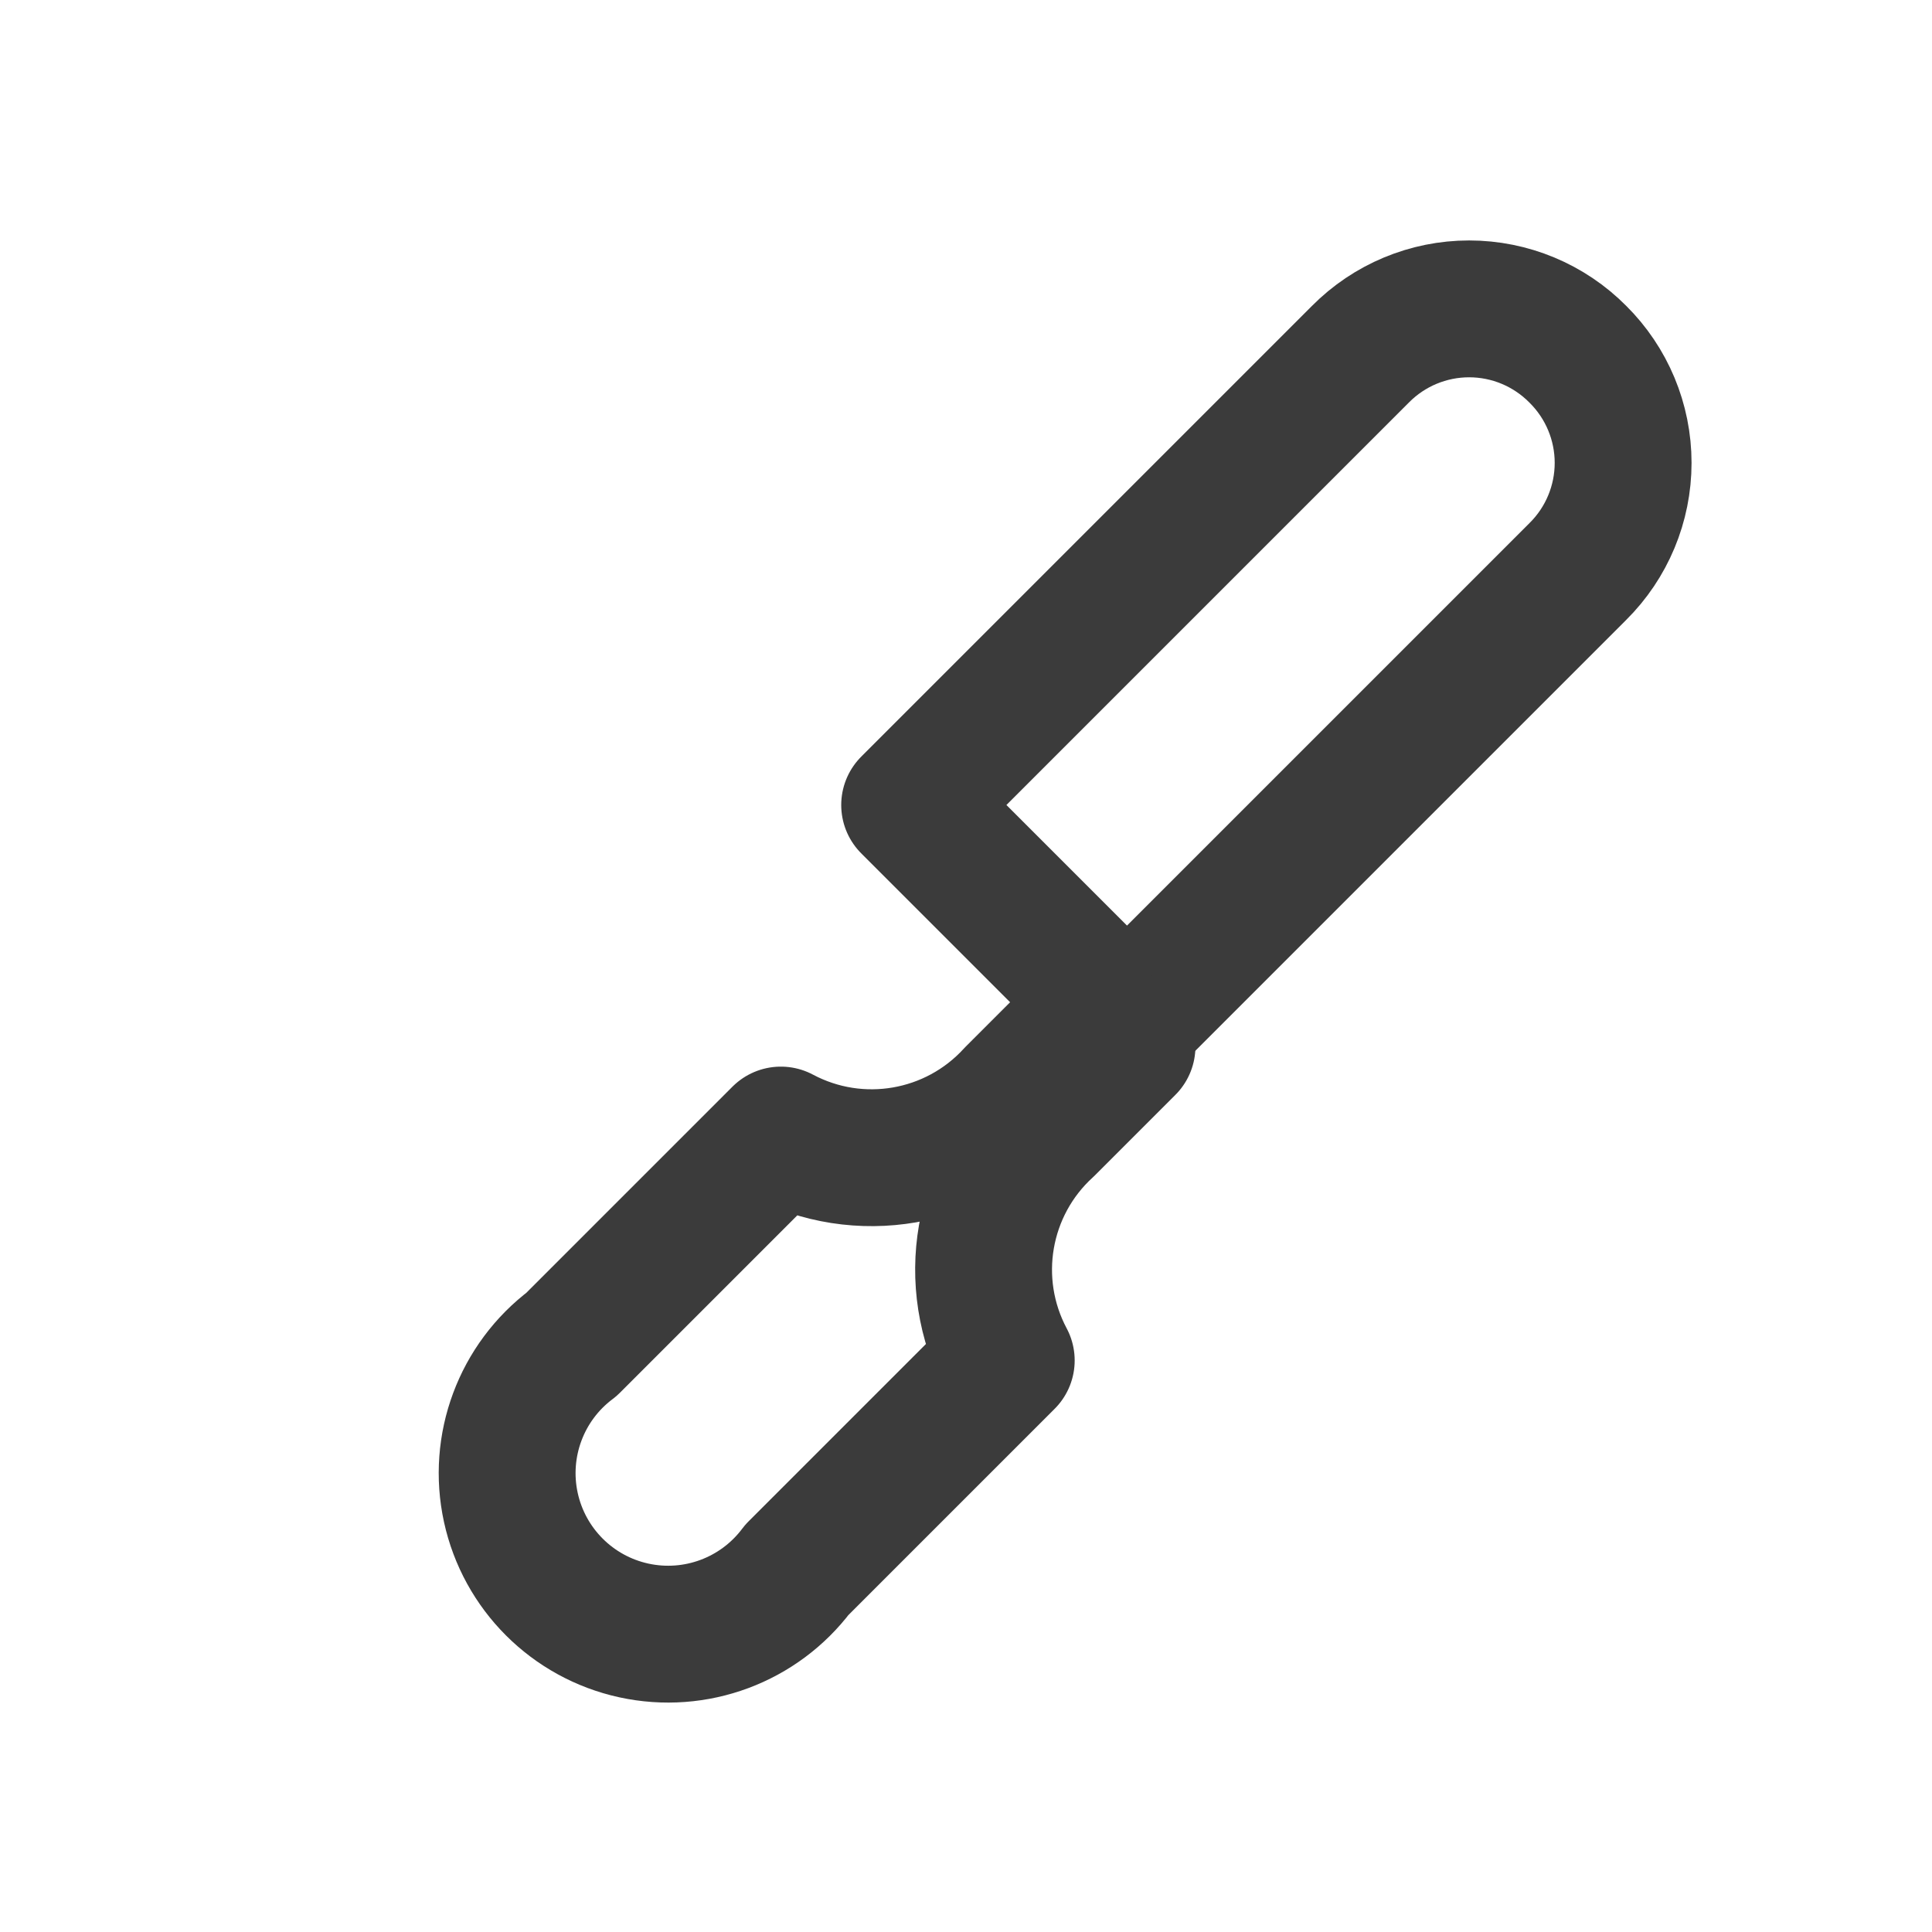
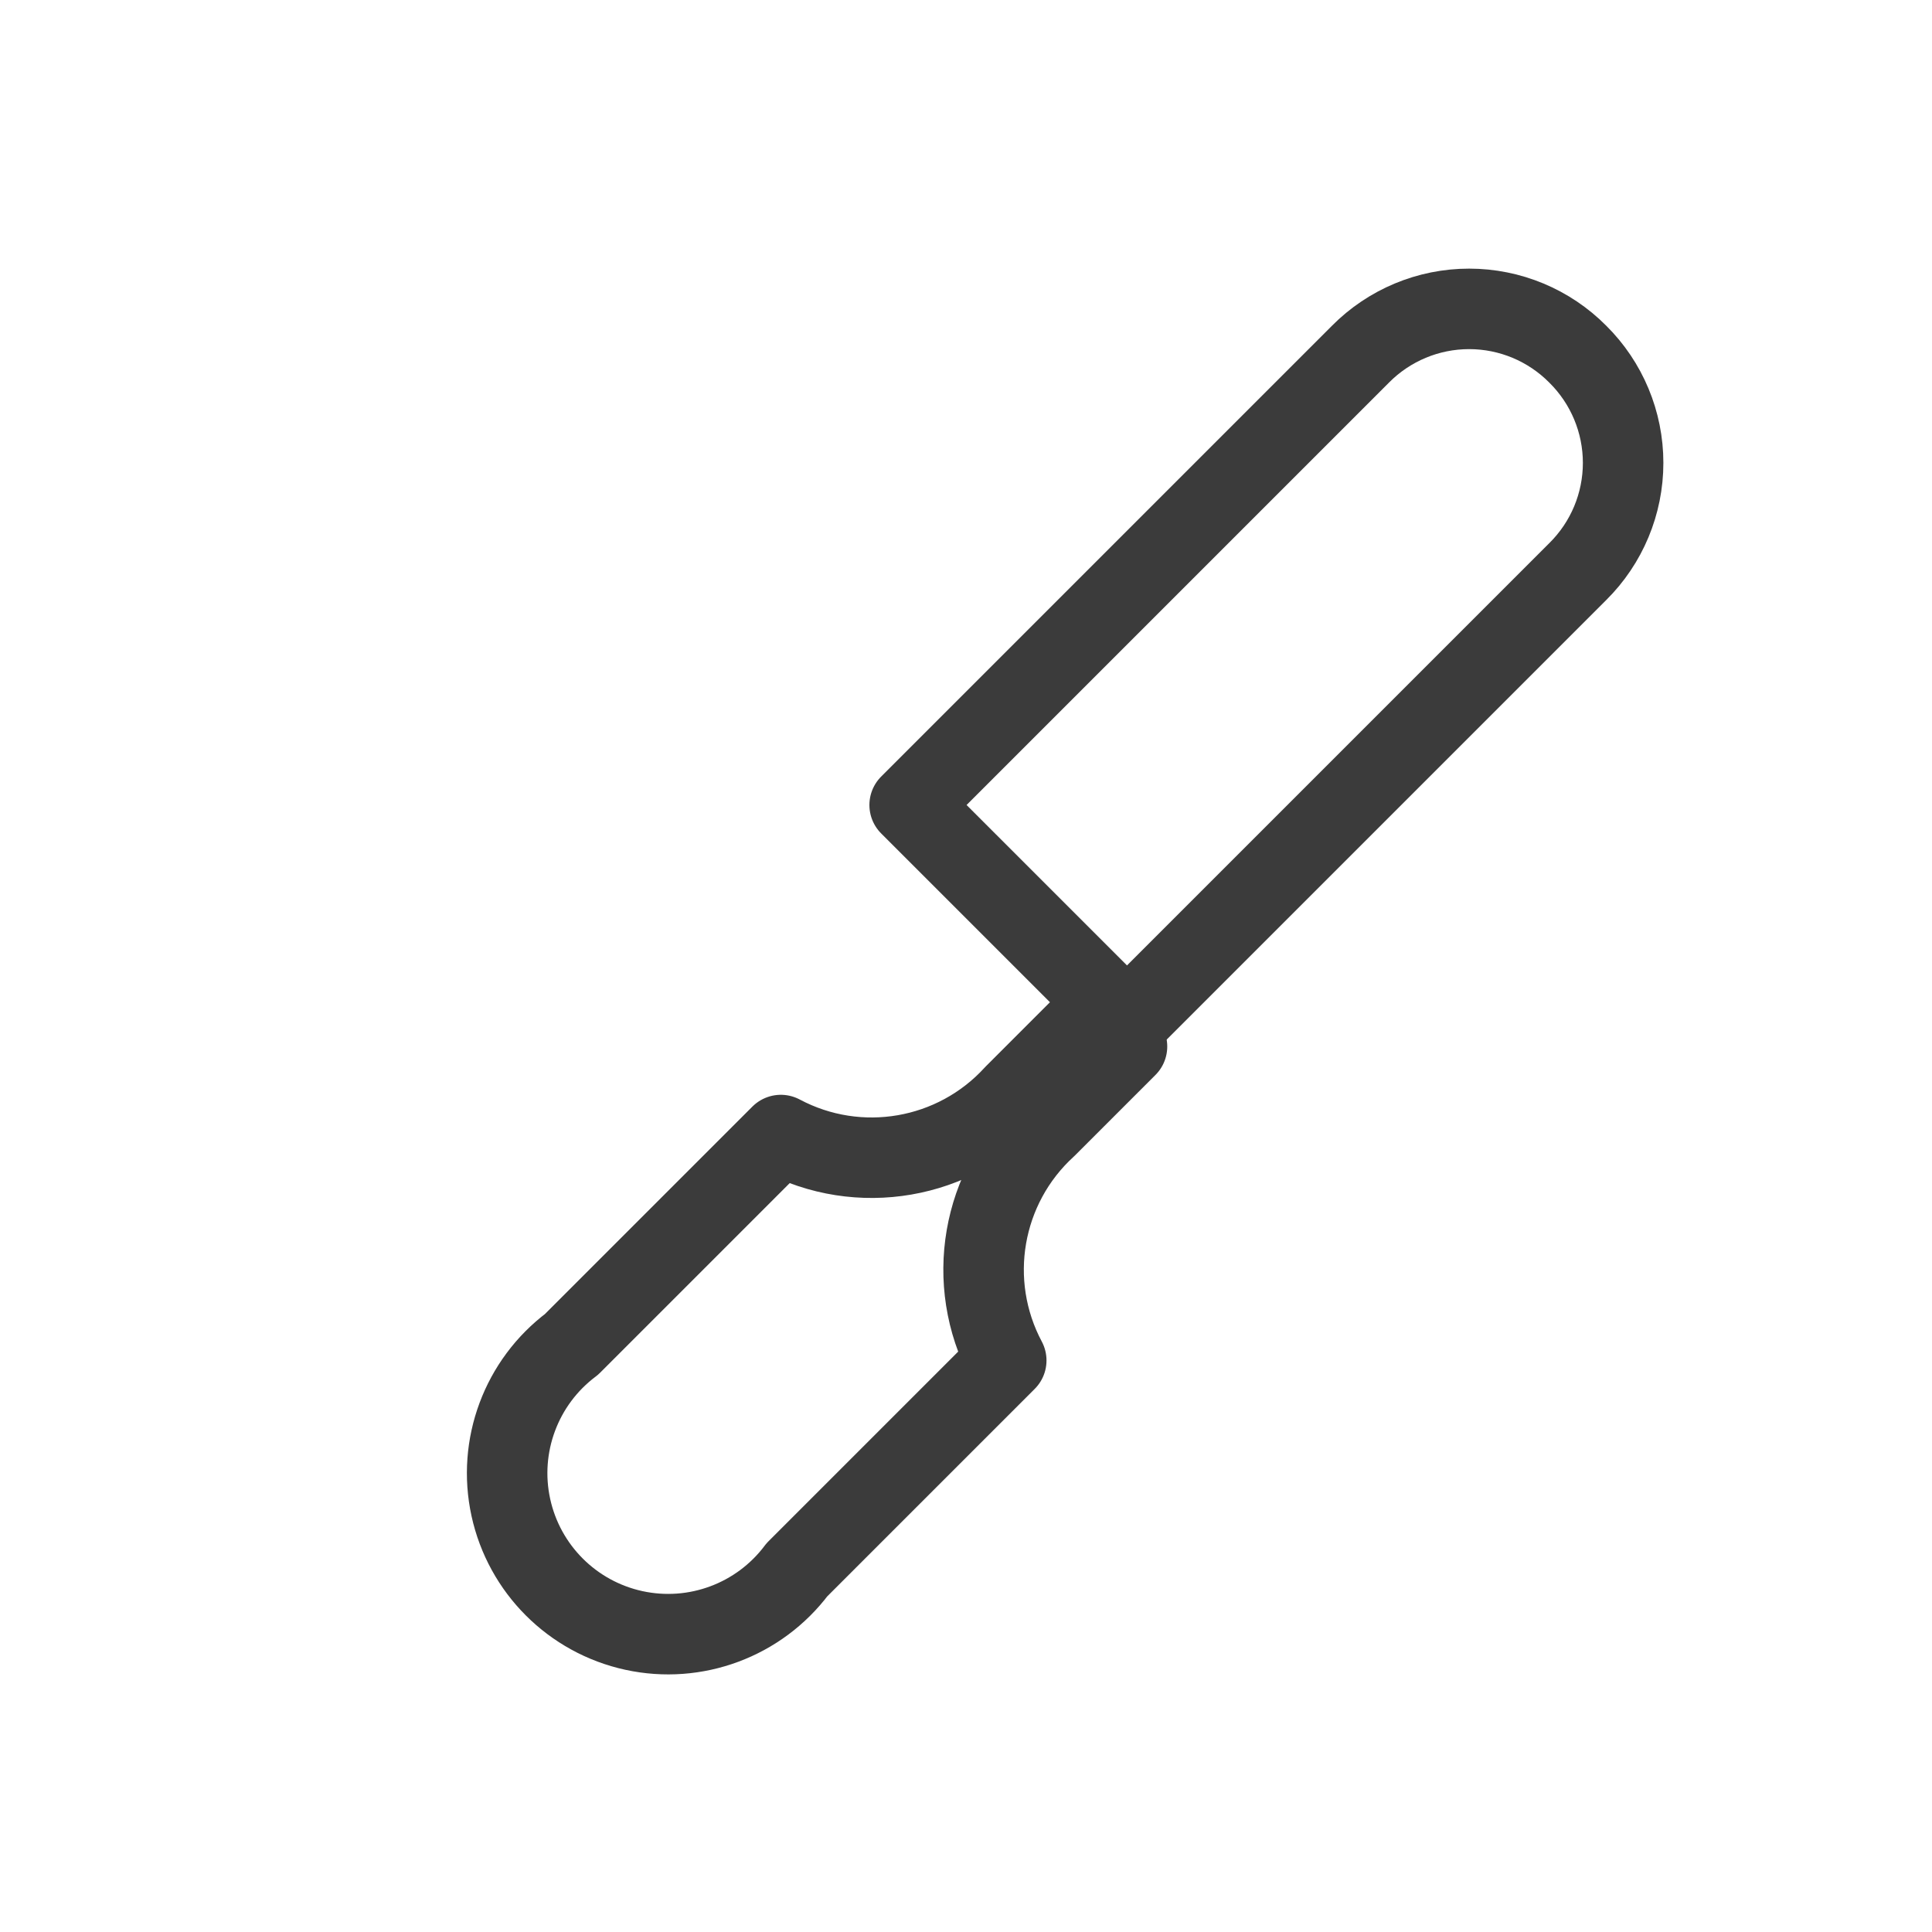
<svg xmlns="http://www.w3.org/2000/svg" width="24" height="24" viewBox="0 0 24 24">
-   <g fill="none" stroke="#3b3b3b" stroke-width="1.7" stroke-linecap="round" stroke-linejoin="round">
+   <g fill="none" stroke="#3b3b3b" stroke-width="1.00" stroke-linecap="round" stroke-linejoin="round">
    <path d="M19.6 4.4a1.9 1.9 0 0 0-2.7 0l-5.6 5.6 2.7 2.7 5.6-5.6a1.9 1.9 0 0 0 0-2.7z" />
    <path d="M13.6 12.6l-1 1a2.4 2.4 0 0 1-2.9.5l-2.6 2.6a2 2 0 1 0 2.8 2.8l2.6-2.6a2.4 2.4 0 0 1 .5-2.9l1-1" />
  </g>
</svg>
